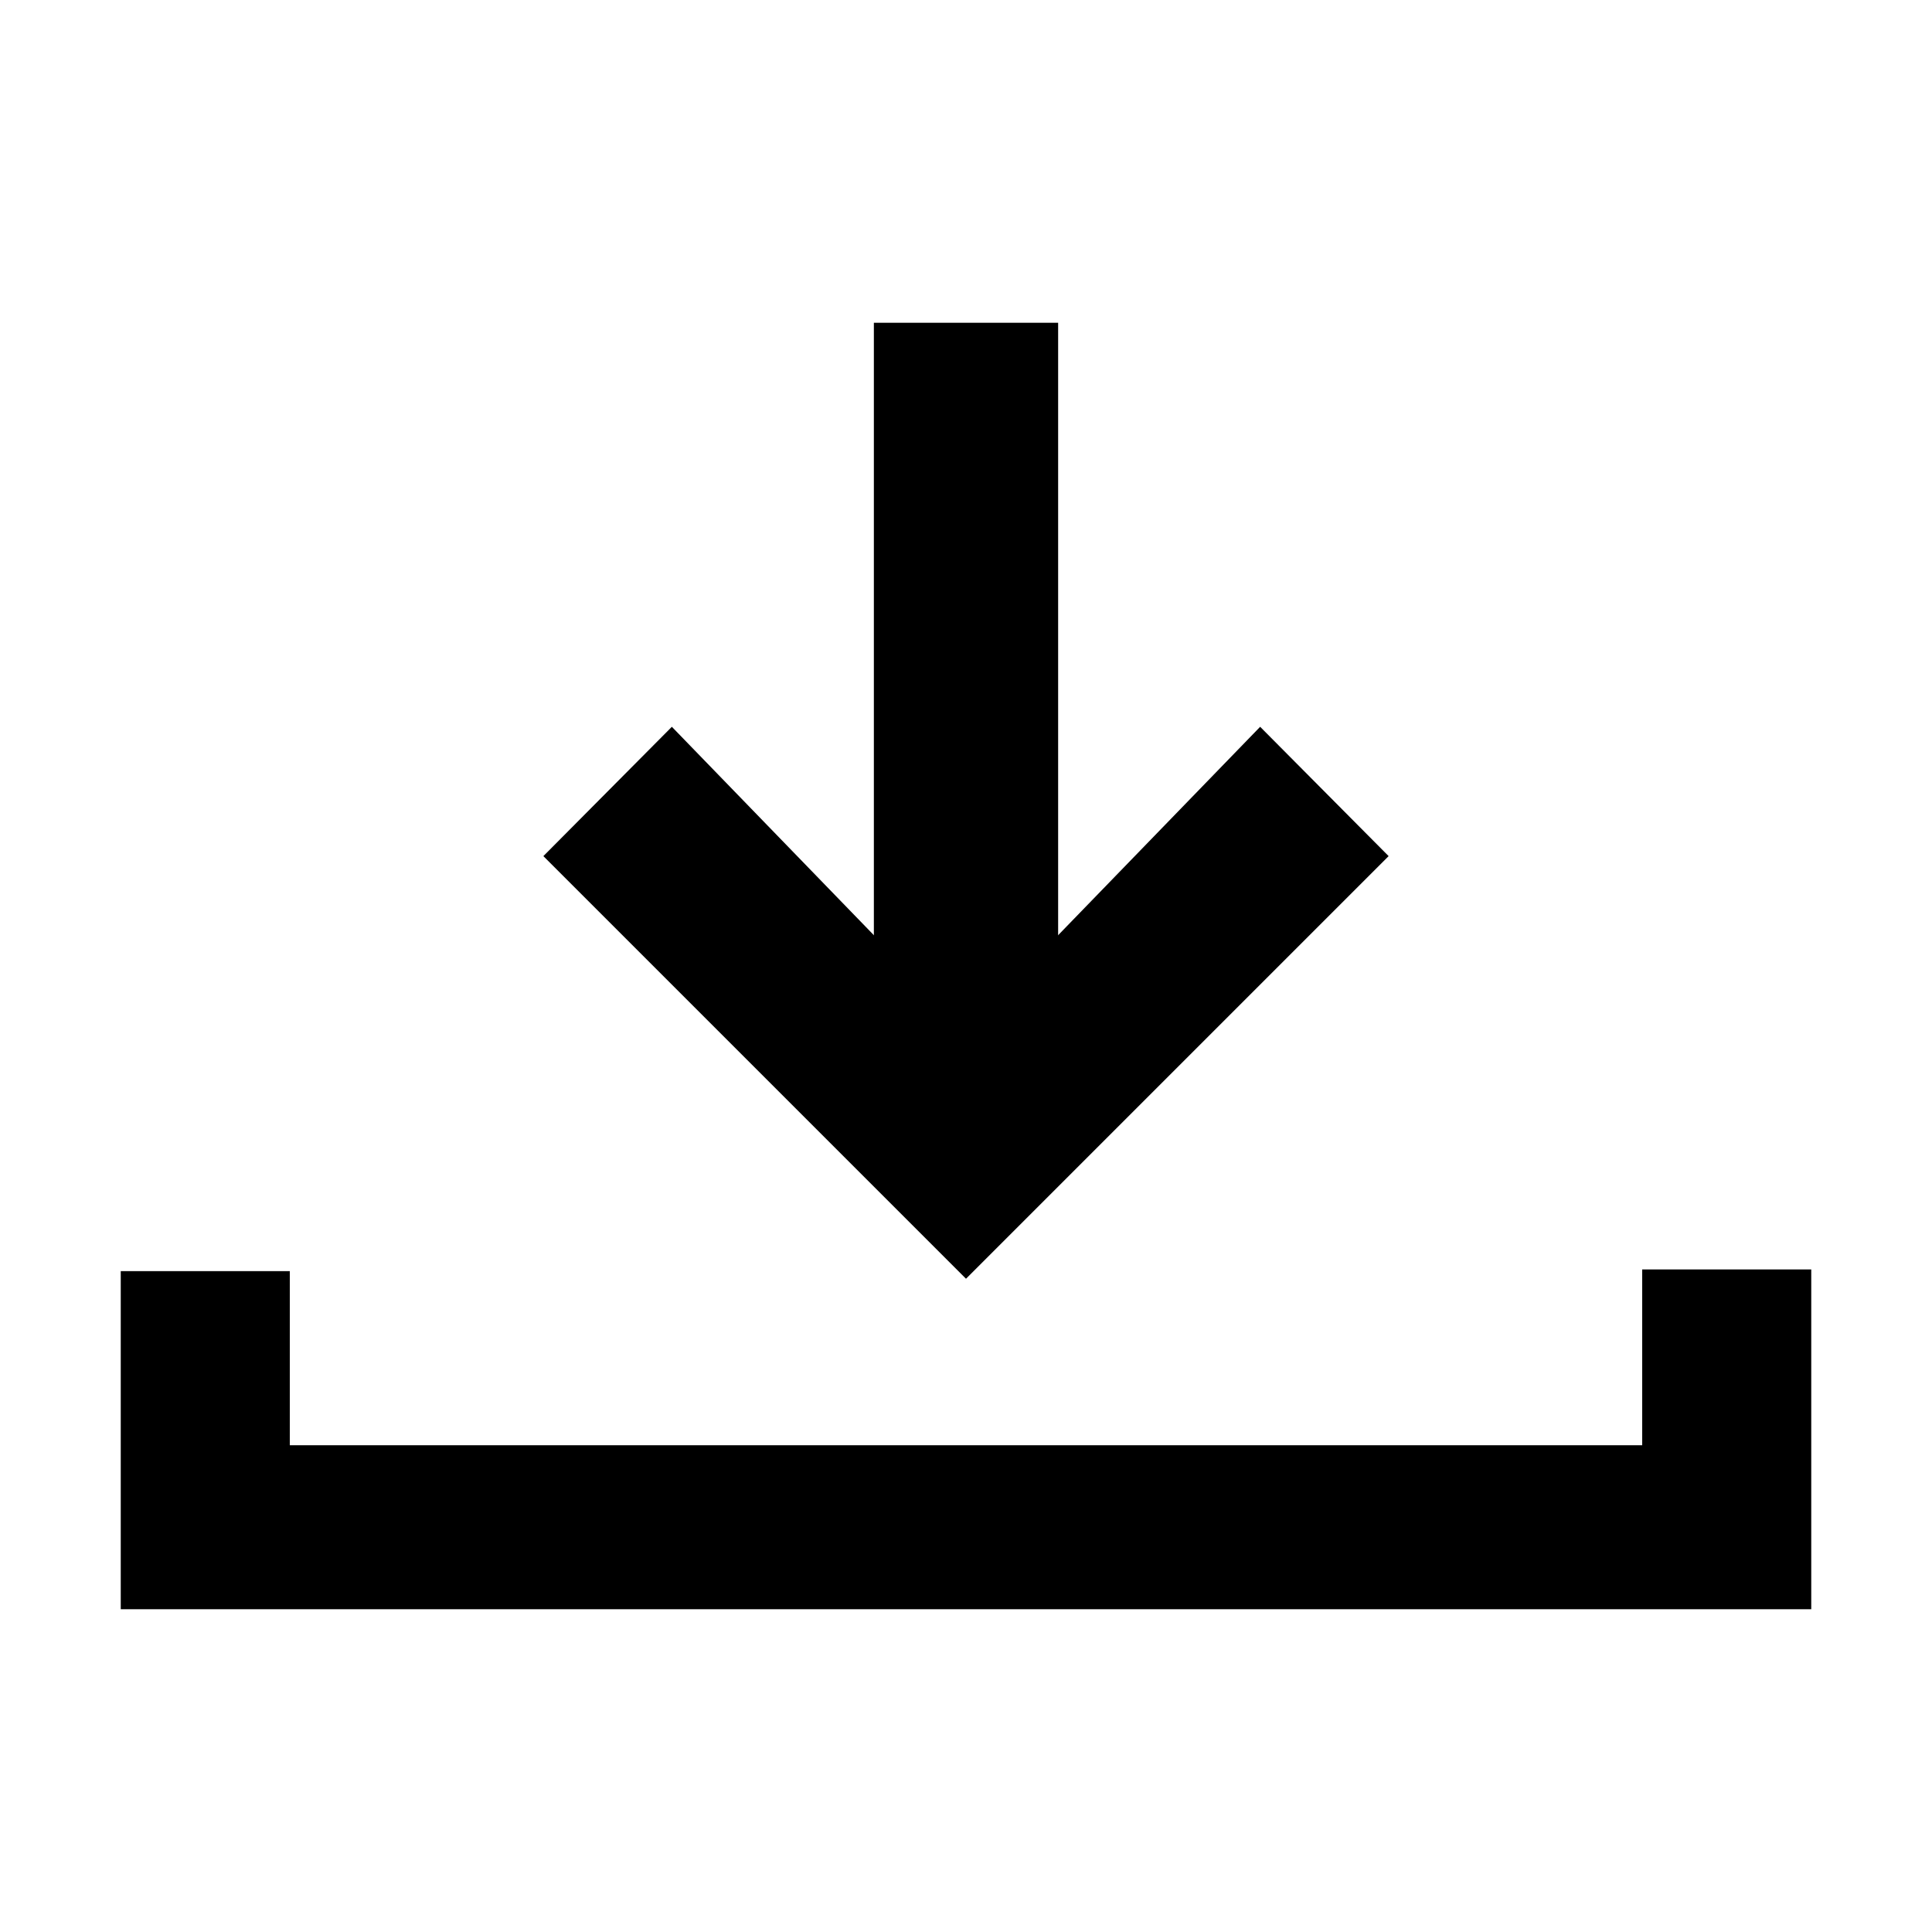
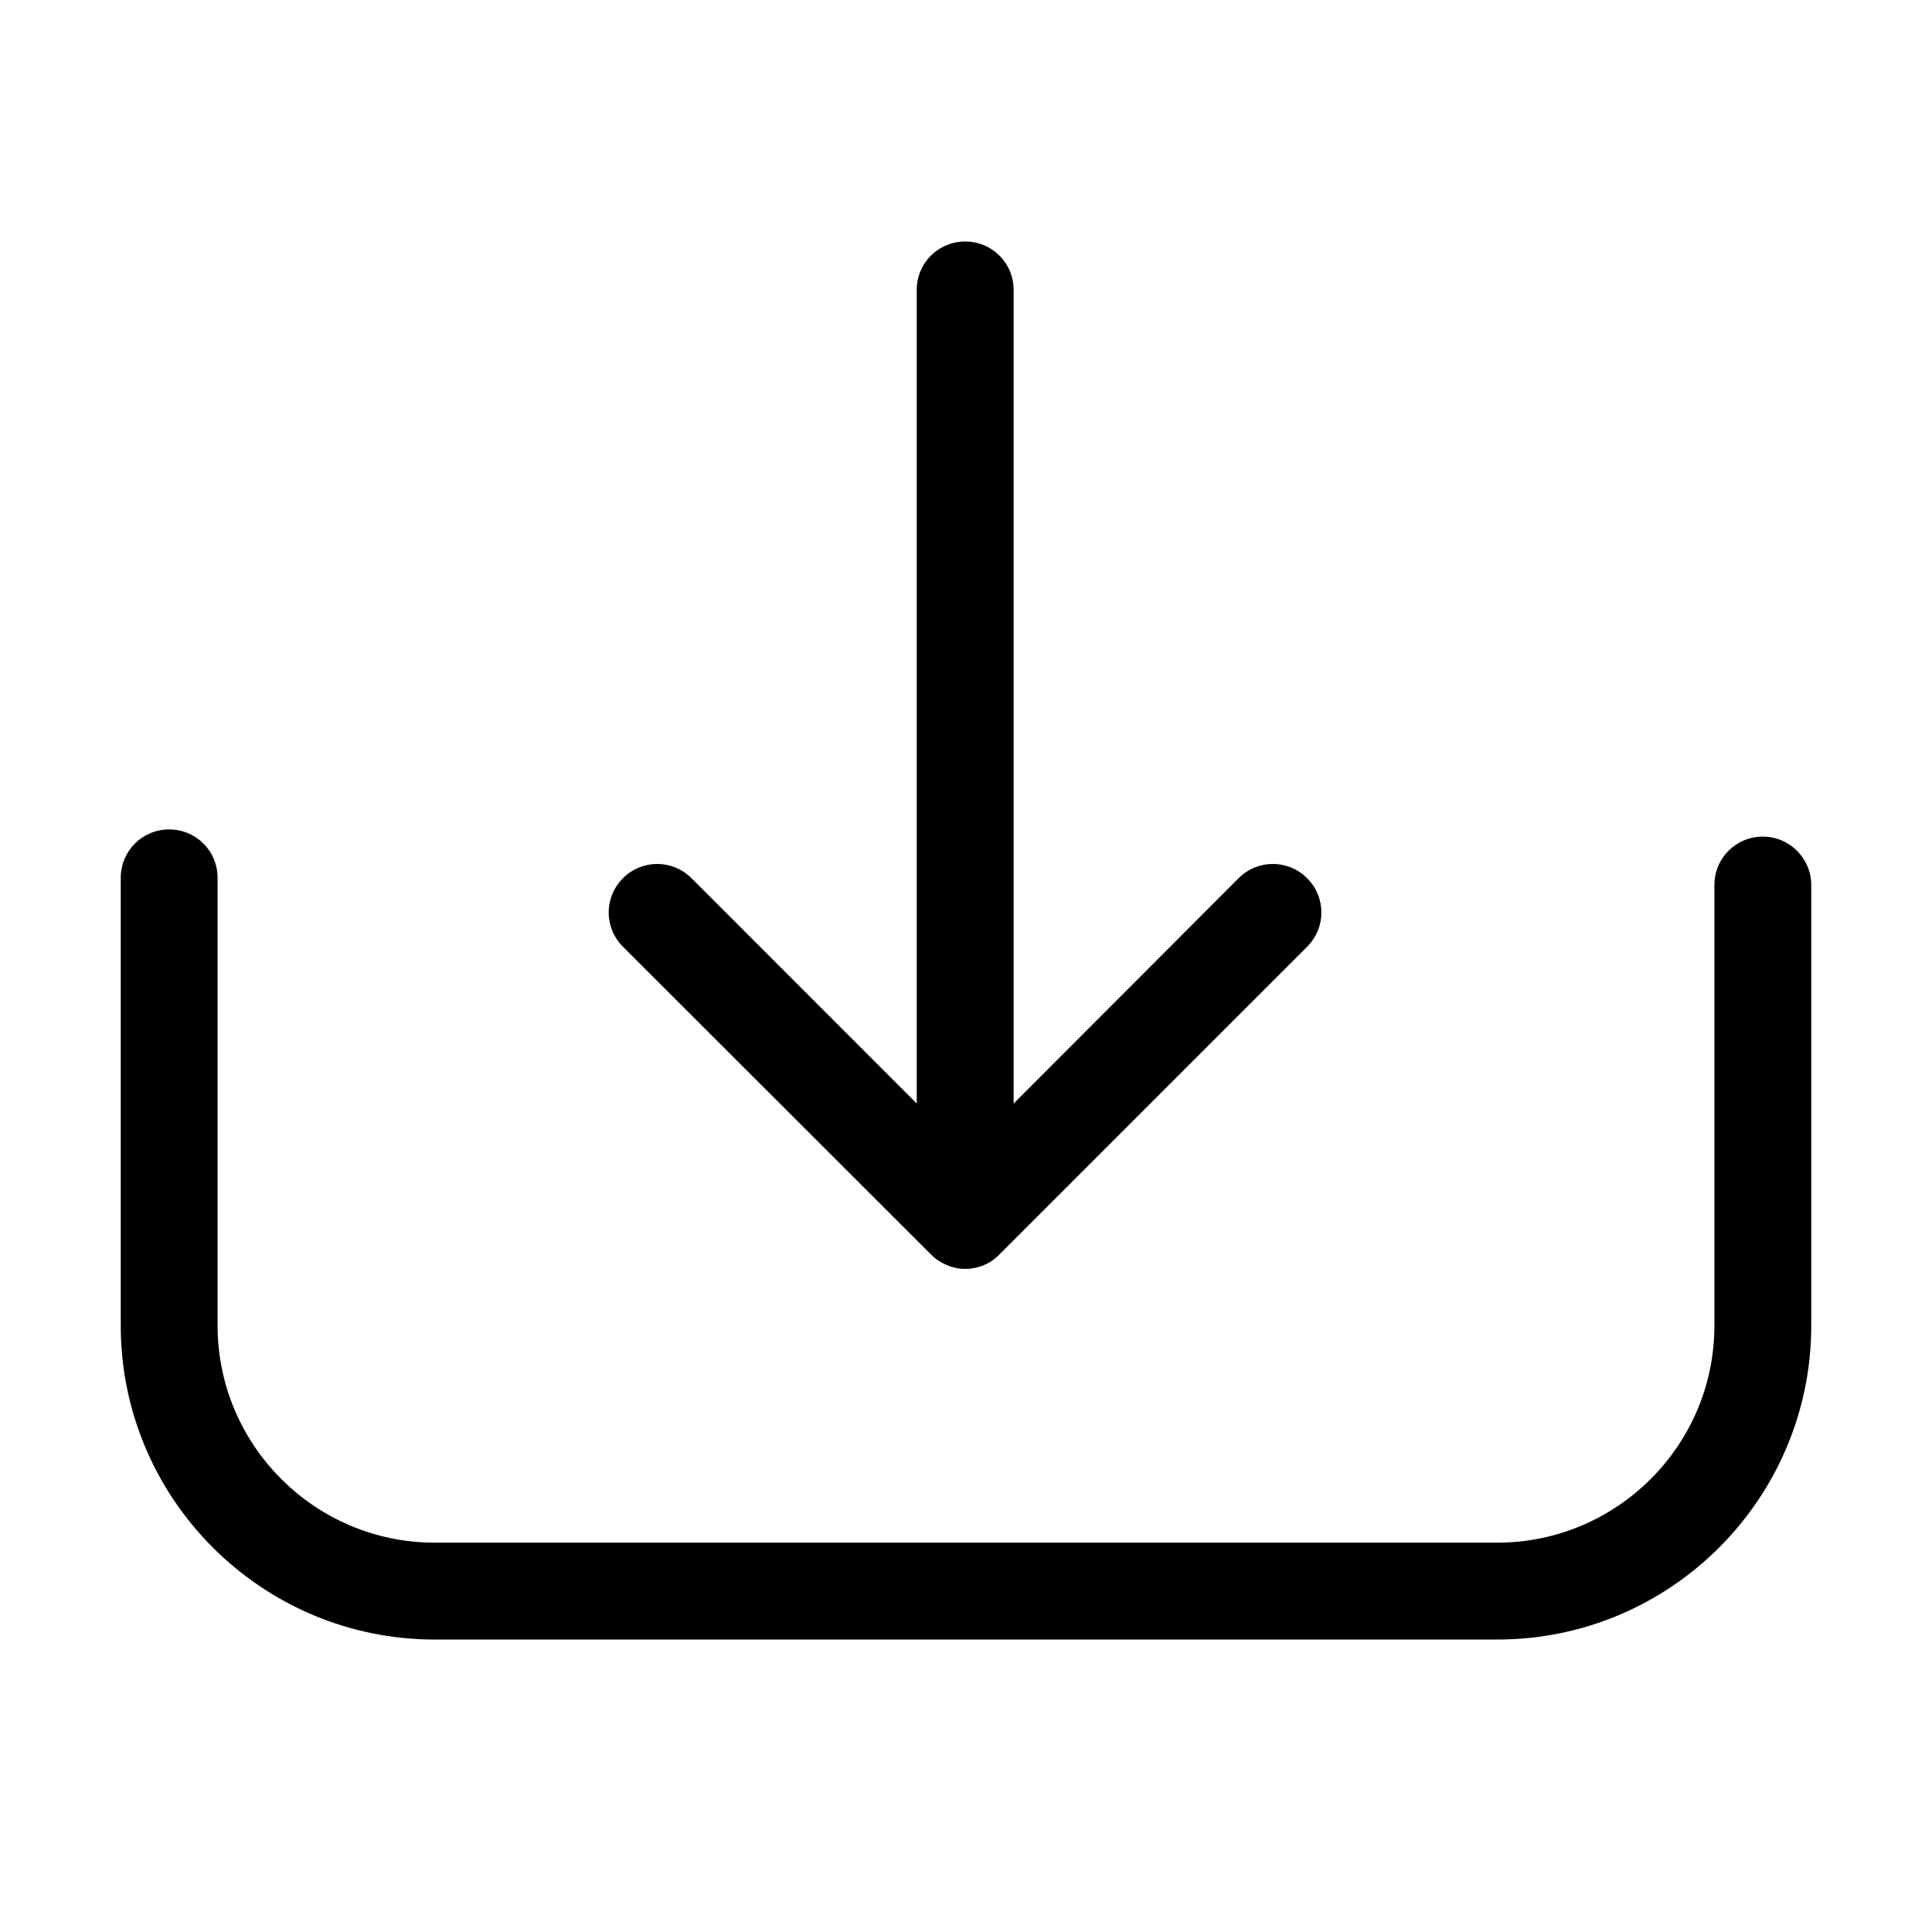
<svg xmlns="http://www.w3.org/2000/svg" width="32" height="32" viewBox="0 0 32 32" fill="none">
-   <path d="M16 21.18L9 14.18L11.128 12.038L16 17.064L20.872 12.038L23 14.18L16 21.18Z" fill="black" />
-   <path d="M14.474 5.346H17.526V19.038H14.474V5.346Z" fill="black" />
-   <path d="M30 26.654H2V21.054H4.8V23.938H27.2V21.026H30V26.654Z" fill="black" />
+   <path fill-rule="evenodd" clip-rule="evenodd" d="M2.802 13.738C3.248 13.738 3.604 14.095 3.604 14.54V21.956C3.604 23.935 5.215 25.551 7.199 25.551H24.8C26.779 25.551 28.396 23.941 28.396 21.956V14.659C28.396 14.214 28.752 13.857 29.198 13.857C29.643 13.857 30 14.22 30 14.659V21.956C30 24.82 27.671 27.156 24.8 27.156H7.199C4.335 27.156 2 24.826 2 21.956V14.54C2 14.095 2.357 13.738 2.802 13.738ZM15.987 4C16.432 4 16.789 4.357 16.789 4.802V18.278L20.515 14.546C20.83 14.231 21.335 14.231 21.65 14.546C21.965 14.861 21.965 15.366 21.65 15.681L16.551 20.78C16.397 20.94 16.189 21.017 15.987 21.017C15.785 21.017 15.577 20.934 15.422 20.78L10.318 15.681C10.003 15.366 10.003 14.861 10.318 14.546C10.633 14.231 11.138 14.231 11.453 14.546L15.184 18.278V4.802C15.184 4.357 15.541 4 15.987 4Z" fill="black" />
</svg>
